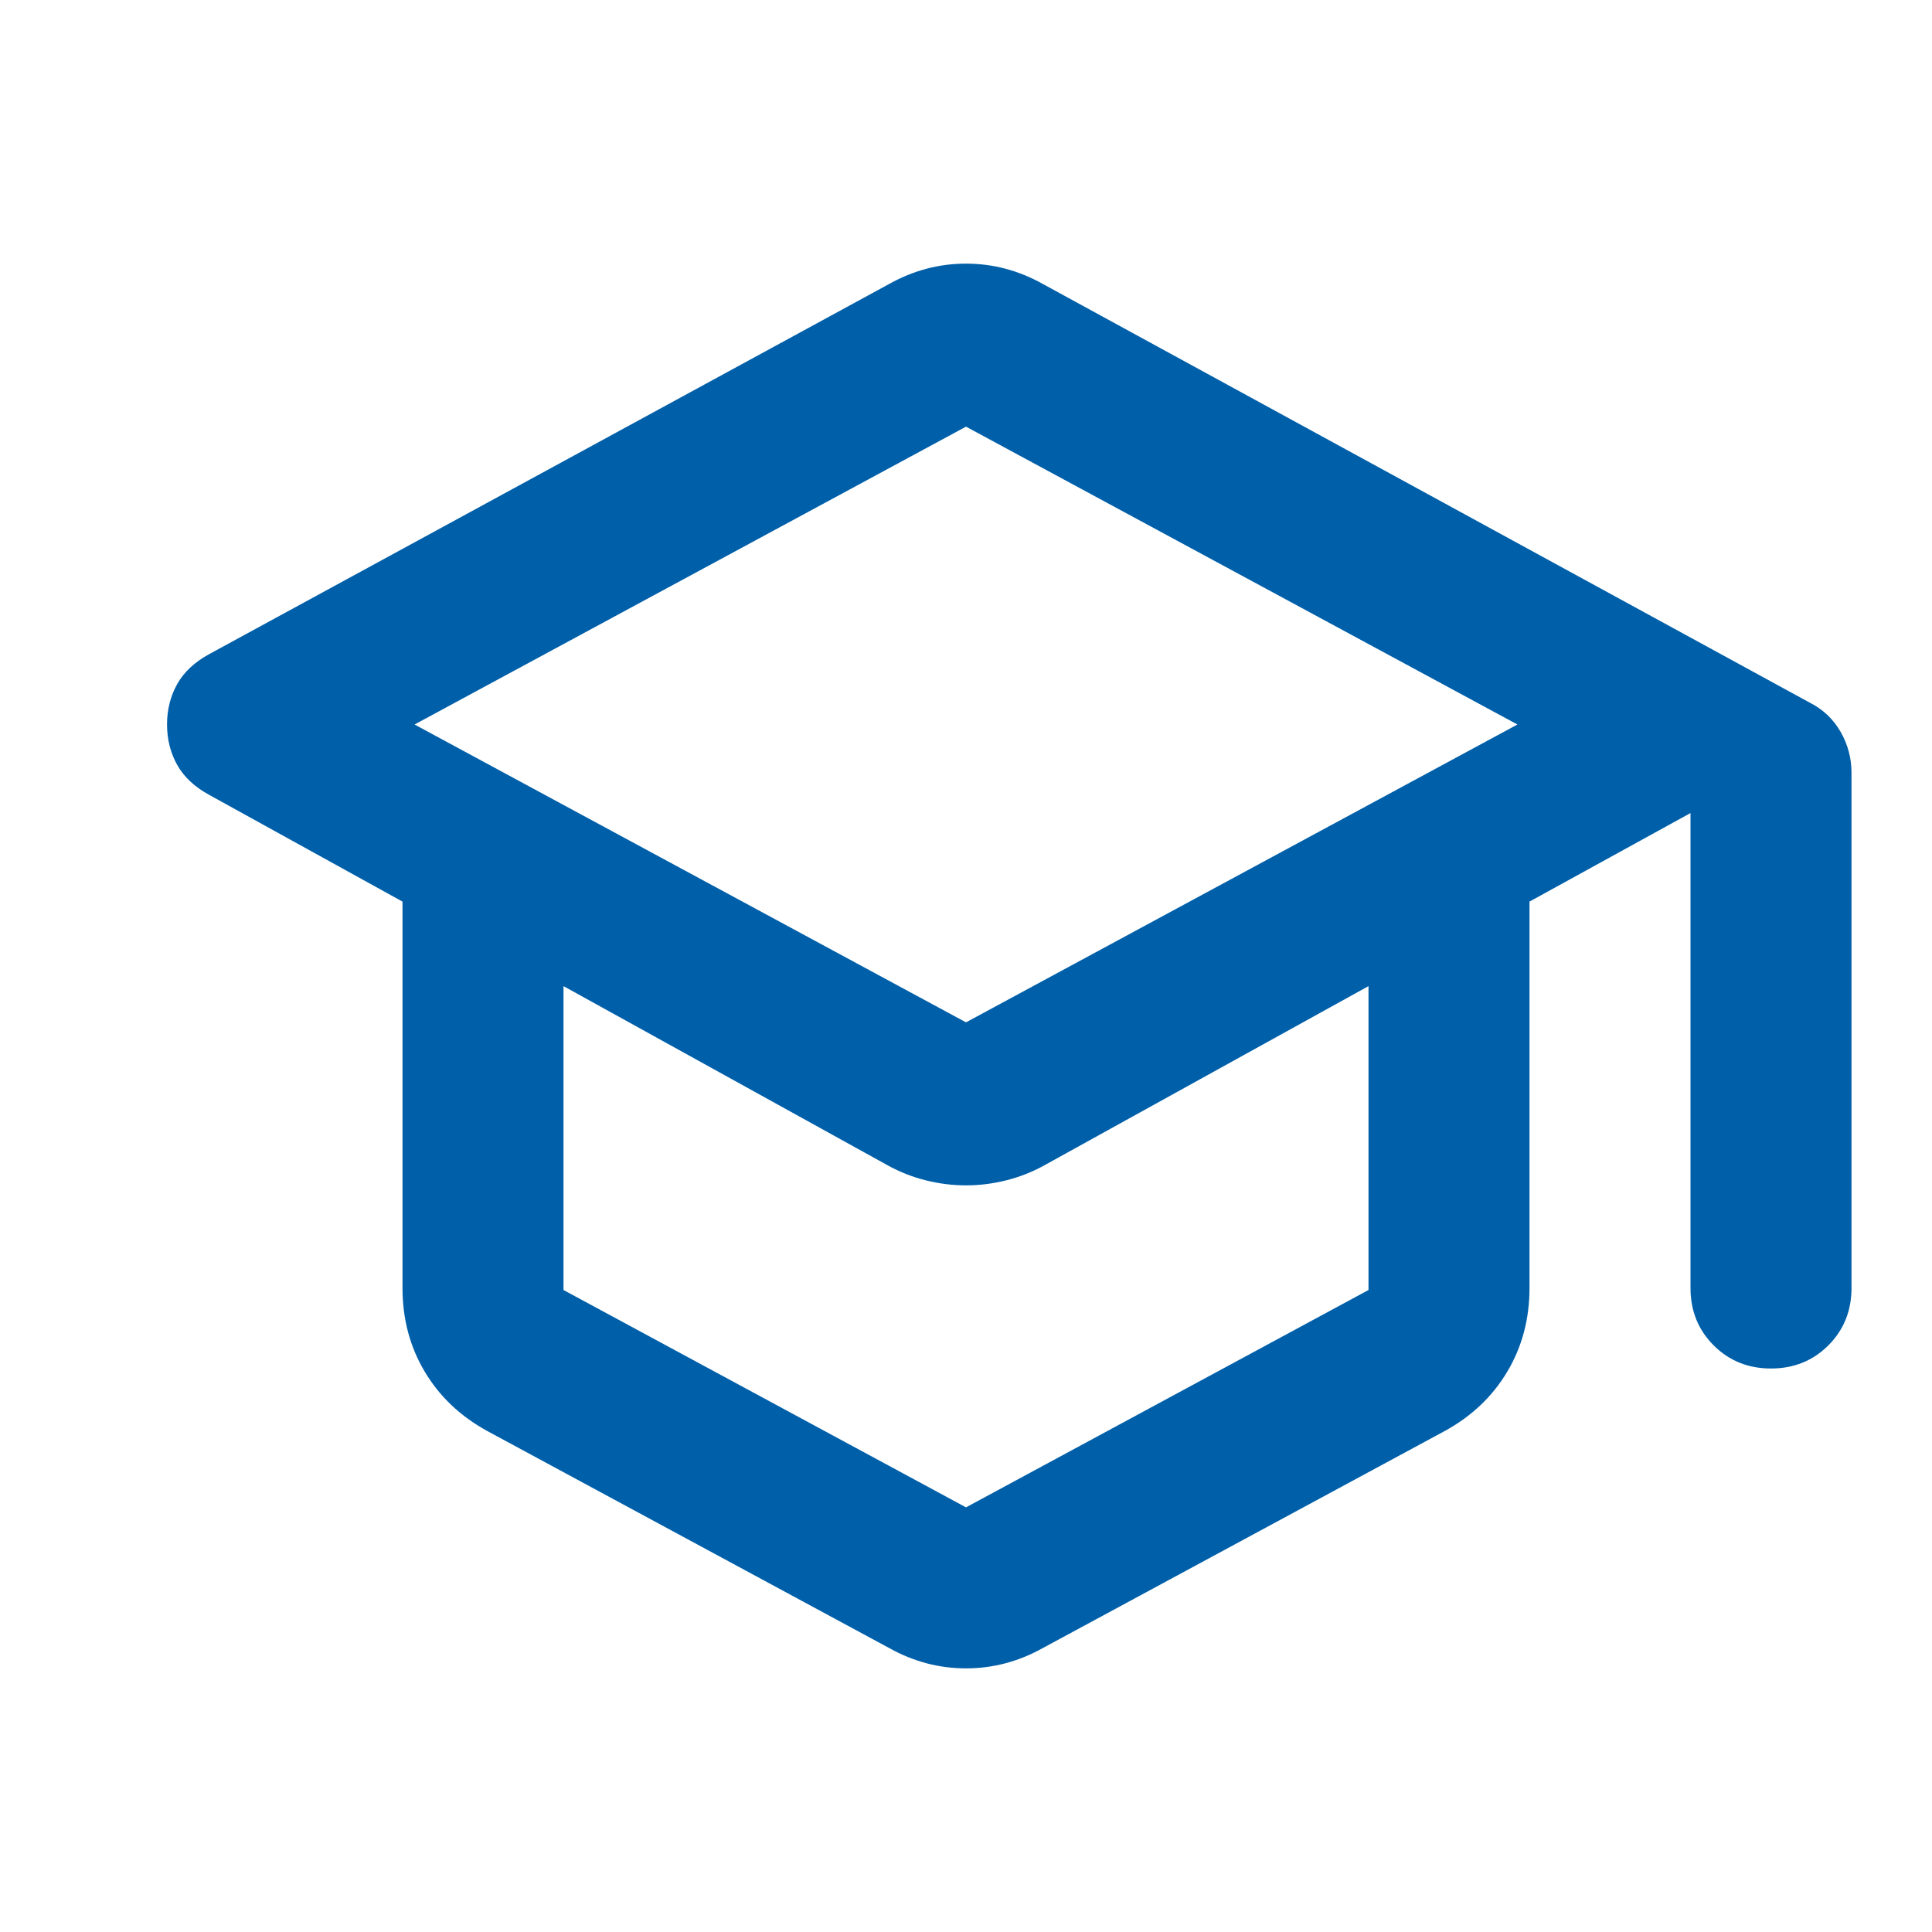
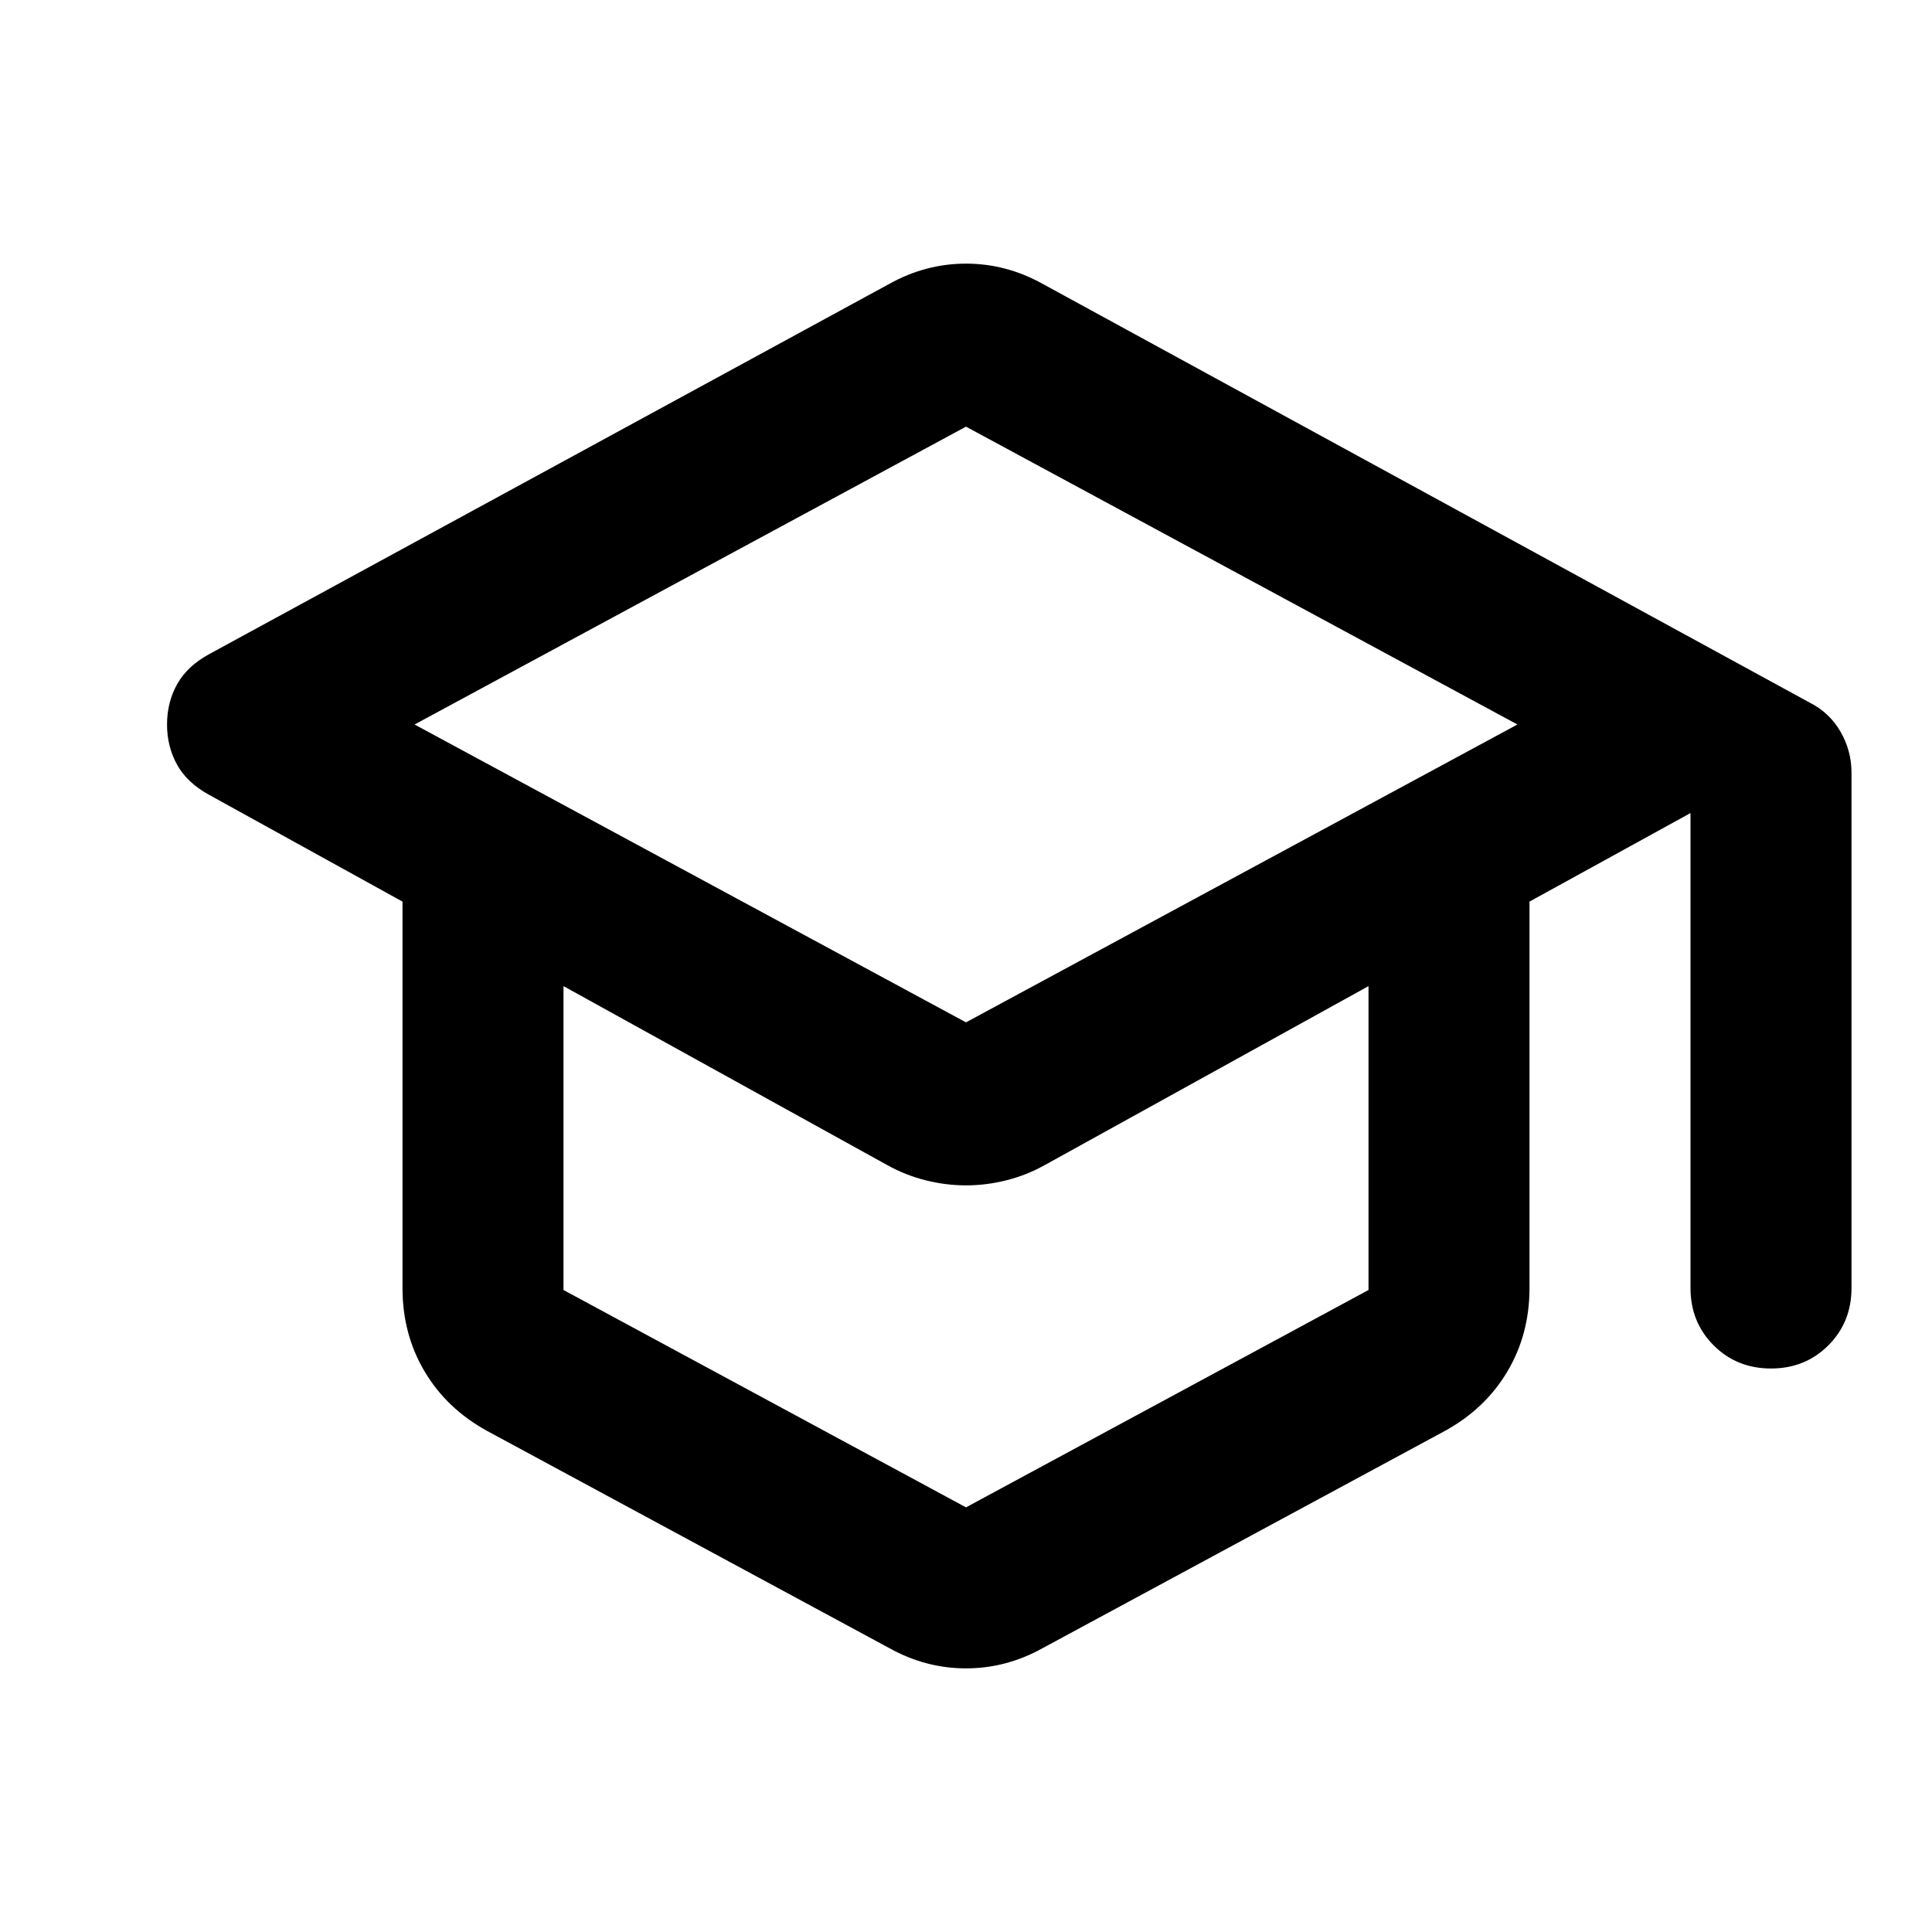
- <svg xmlns="http://www.w3.org/2000/svg" height="24px" viewBox="0 -960 960 960" width="24px" fill="#005FA9">
+ <svg xmlns="http://www.w3.org/2000/svg" height="24px" viewBox="0 -960 960 960" width="24px" fill="currentColor">
  <path d="M242-249q-20-11-31-29.5T200-320v-192l-96-53q-11-6-16-15t-5-20q0-11 5-20t16-15l338-184q9-5 18.5-7.5T480-829q10 0 19.5 2.5T518-819l381 208q10 5 15.5 14.5T920-576v256q0 17-11.5 28.5T880-280q-17 0-28.5-11.5T840-320v-236l-80 44v192q0 23-11 41.5T718-249L518-141q-9 5-18.5 7.5T480-131q-10 0-19.5-2.5T442-141L242-249Zm238-203 274-148-274-148-274 148 274 148Zm0 241 200-108v-151l-161 89q-9 5-19 7.5t-20 2.5q-10 0-20-2.5t-19-7.5l-161-89v151l200 108Zm0-241Zm0 121Zm0 0Z" />
</svg>
